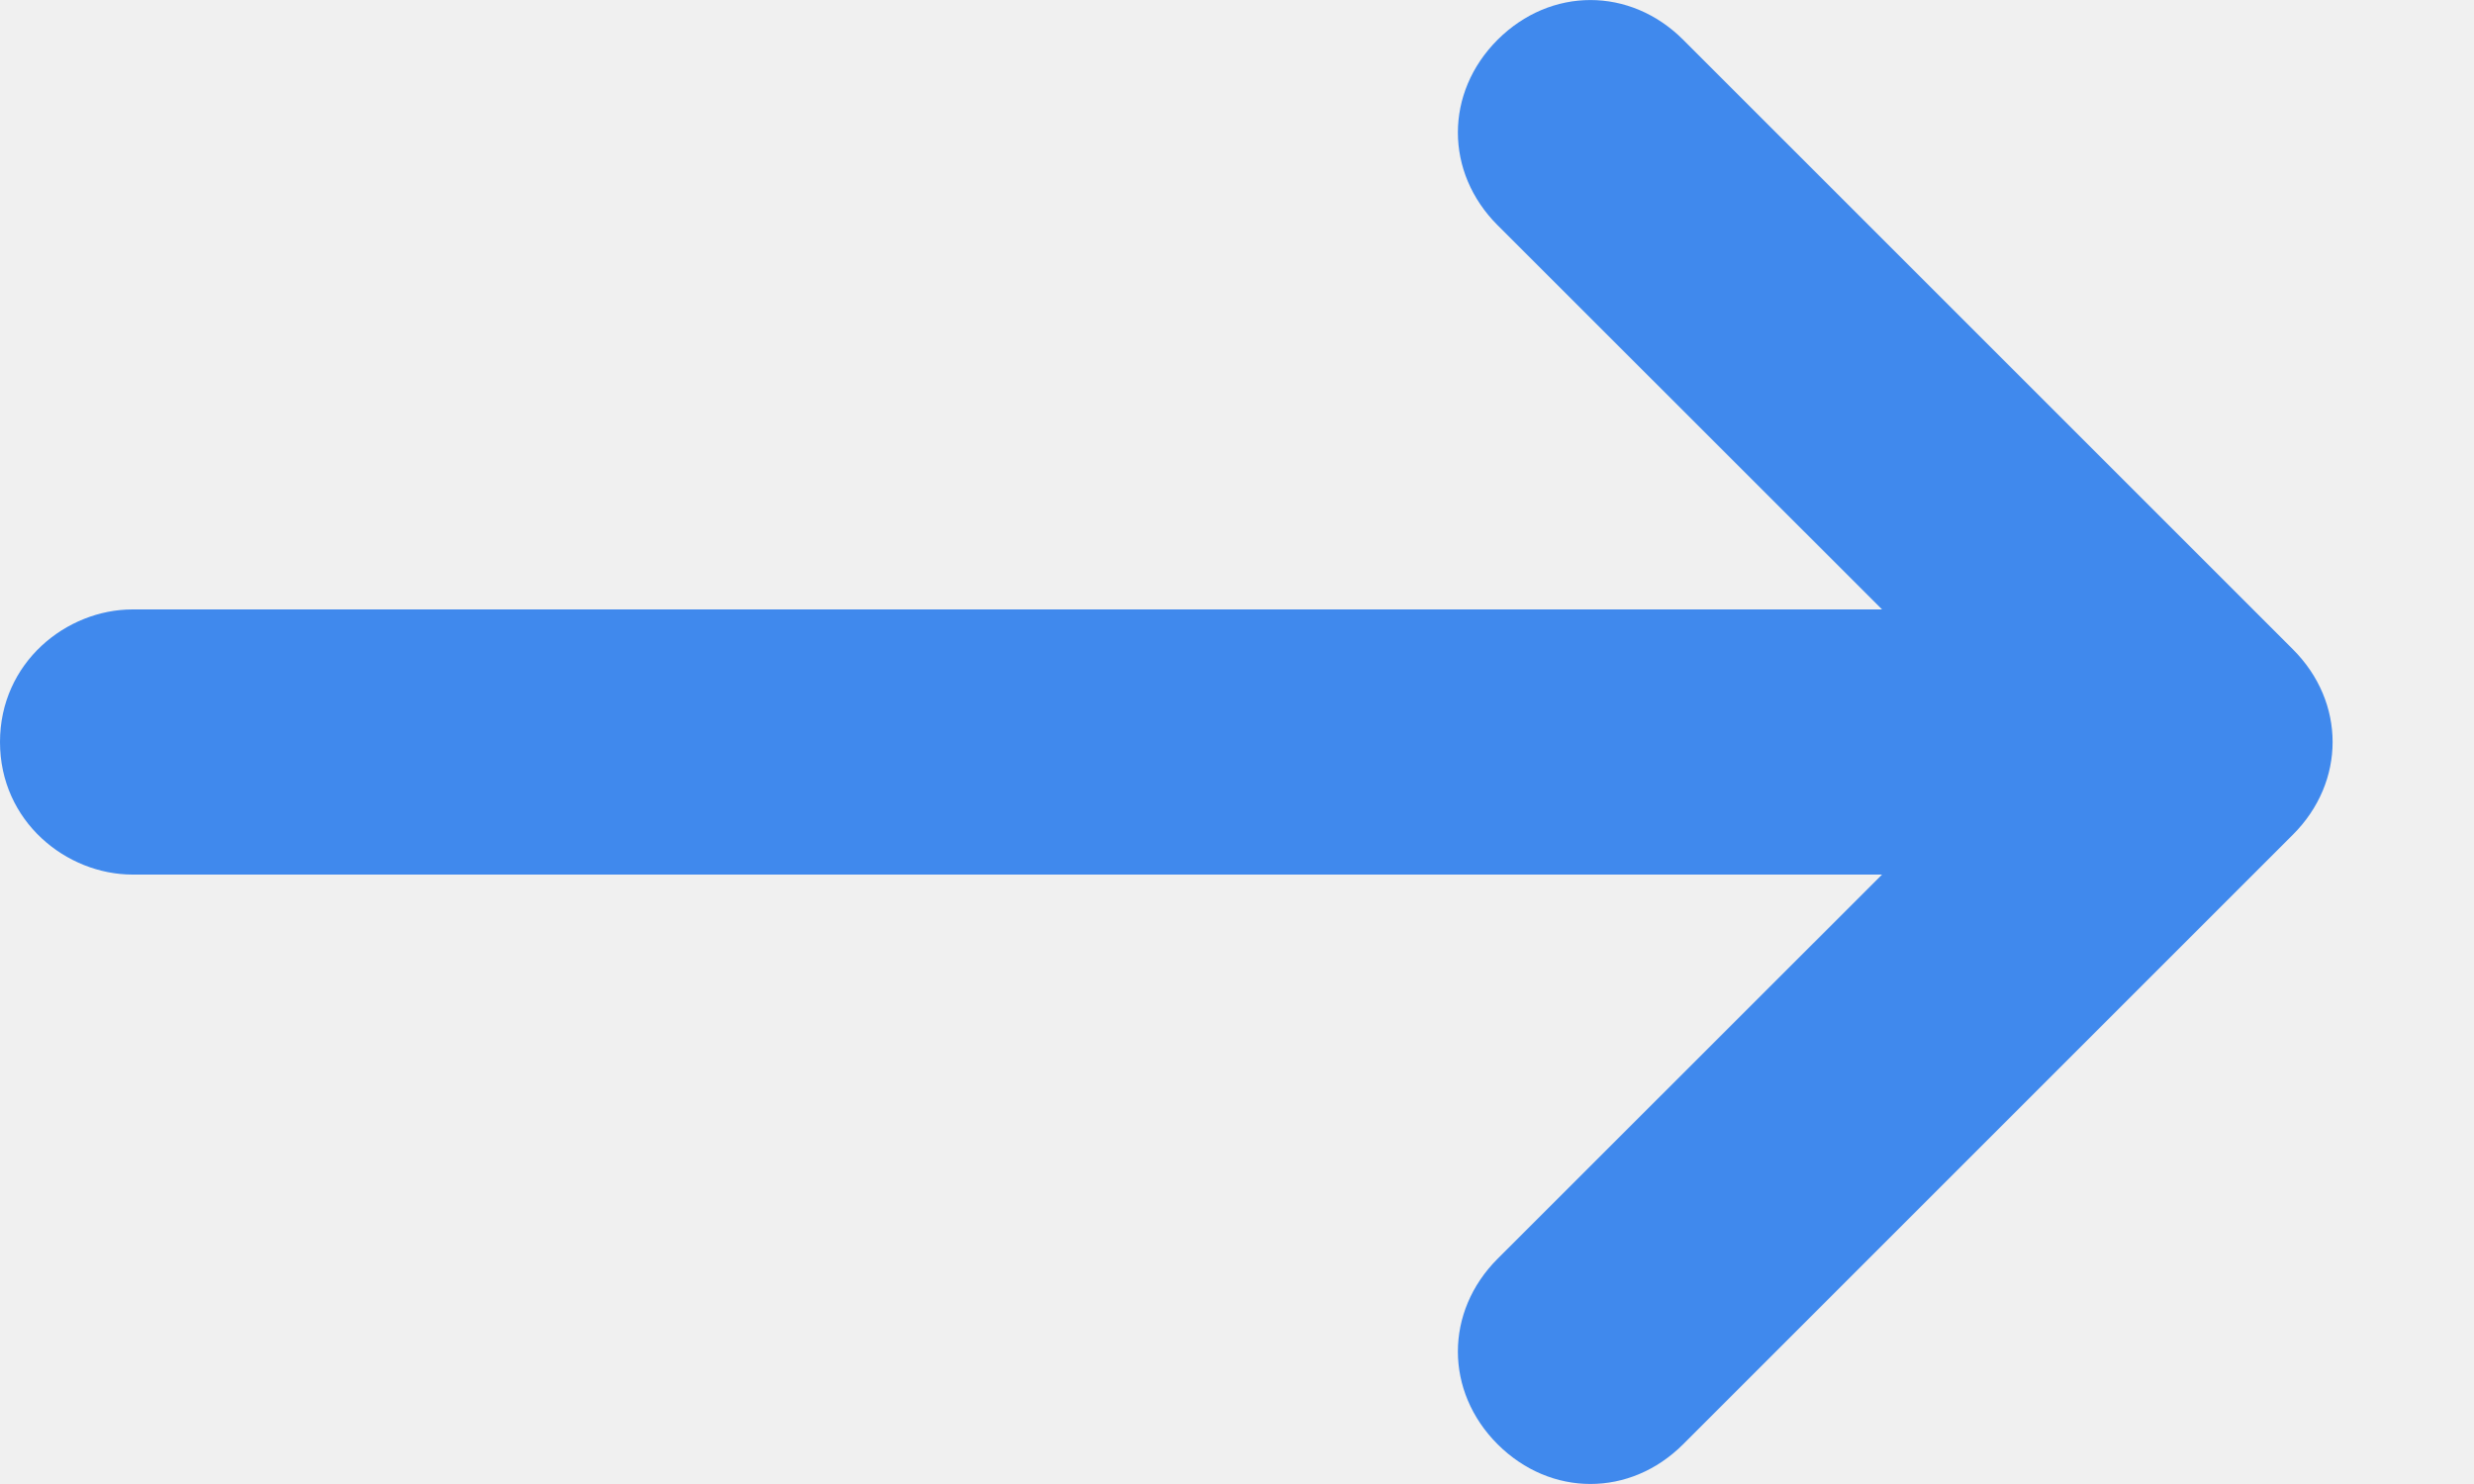
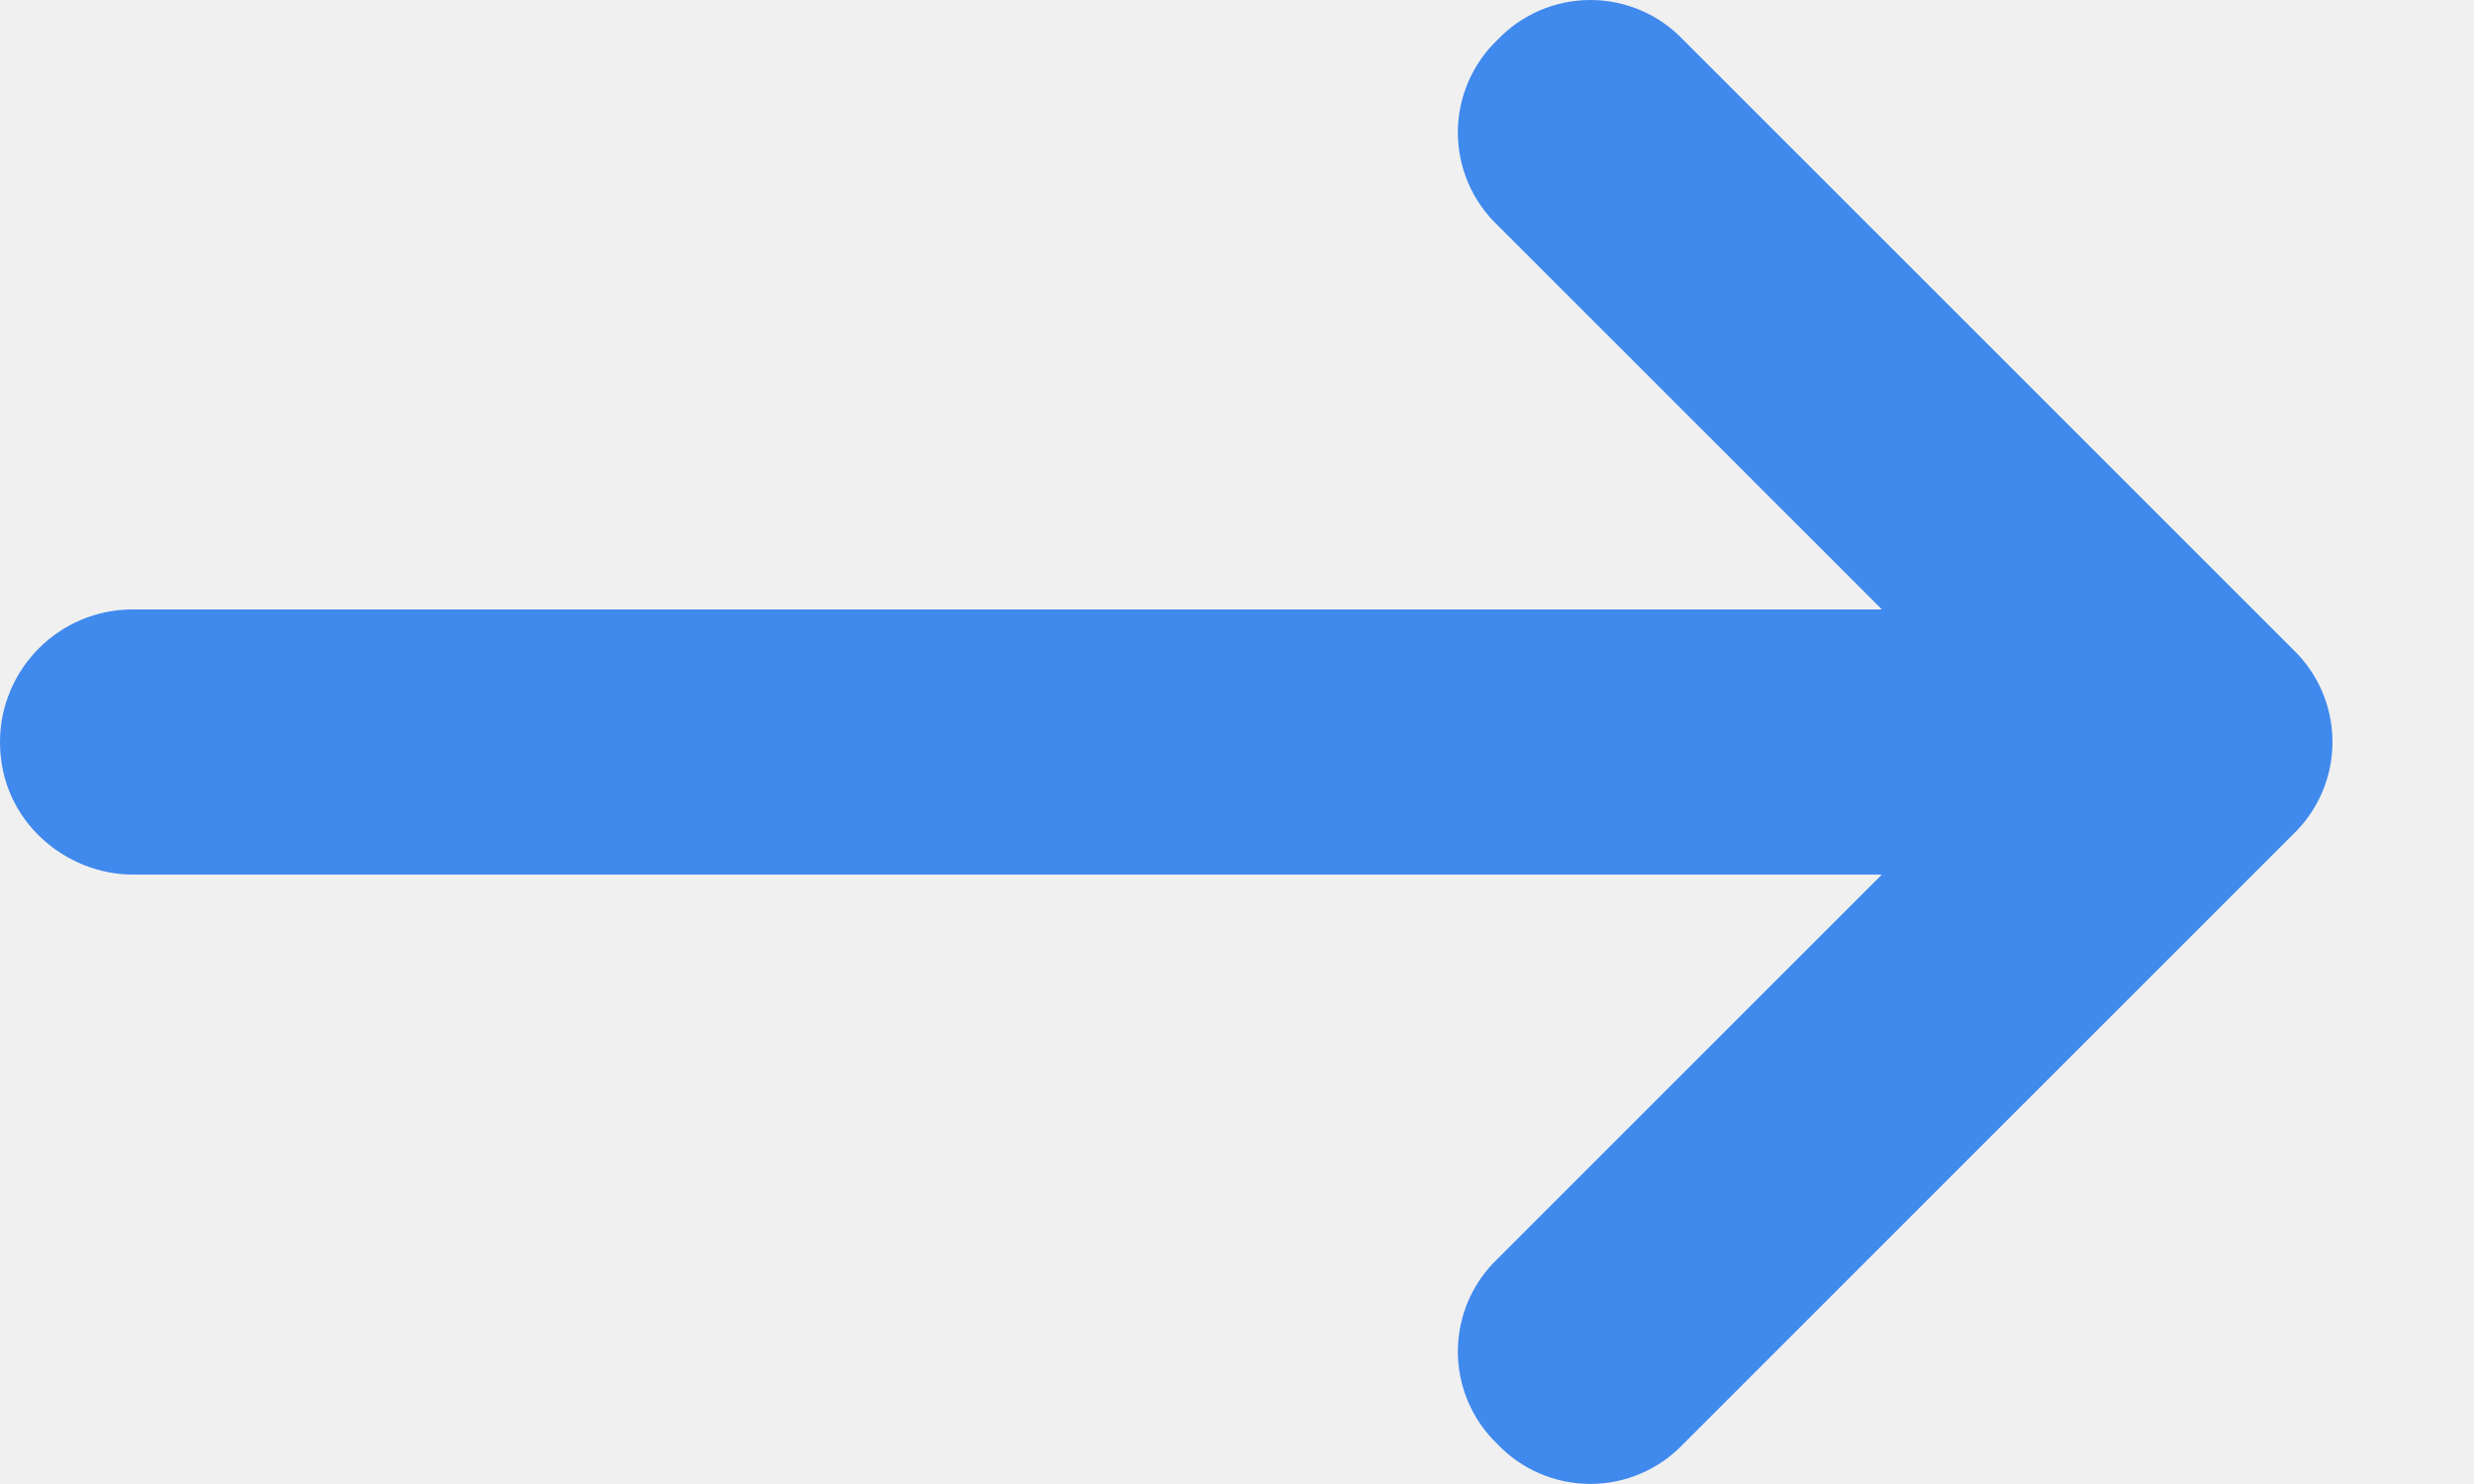
- <svg xmlns="http://www.w3.org/2000/svg" width="15" height="9" viewBox="0 0 15 9" fill="none">
+ <svg xmlns="http://www.w3.org/2000/svg" width="15" height="9" fill="none">
  <g clip-path="url(#clip0)">
-     <path d="M0.804 5.304L11.411 5.304L9.08 7.634C8.759 7.955 8.759 8.438 9.08 8.759C9.402 9.08 9.884 9.08 10.205 8.759L13.902 5.062C14.223 4.741 14.223 4.259 13.902 3.938L10.205 0.241C9.884 -0.08 9.402 -0.08 9.08 0.241C8.759 0.562 8.759 1.045 9.08 1.366L11.411 3.696L0.804 3.696C0.402 3.696 2.52311e-05 4.018 2.51889e-05 4.5C2.51468e-05 4.982 0.402 5.304 0.804 5.304Z" fill="#4089ED" />
+     <path d="M.804 5.304H11.41l-2.33 2.33a.777.777 0 000 1.125.777.777 0 001.124 0l3.697-3.697a.777.777 0 000-1.125L10.205.241a.777.777 0 00-1.125 0 .777.777 0 000 1.125l2.33 2.33H.805A.805.805 0 000 4.5c0 .482.402.804.804.804z" fill="#4089ED" />
  </g>
  <defs>
    <clipPath id="clip0">
-       <rect width="14.143" height="9" fill="white" transform="translate(14.1429 9) rotate(-180)" />
+       <path fill="#fff" transform="rotate(-180 7.071 4.5)" d="M0 0h14.143v9H0z" />
    </clipPath>
  </defs>
</svg>
